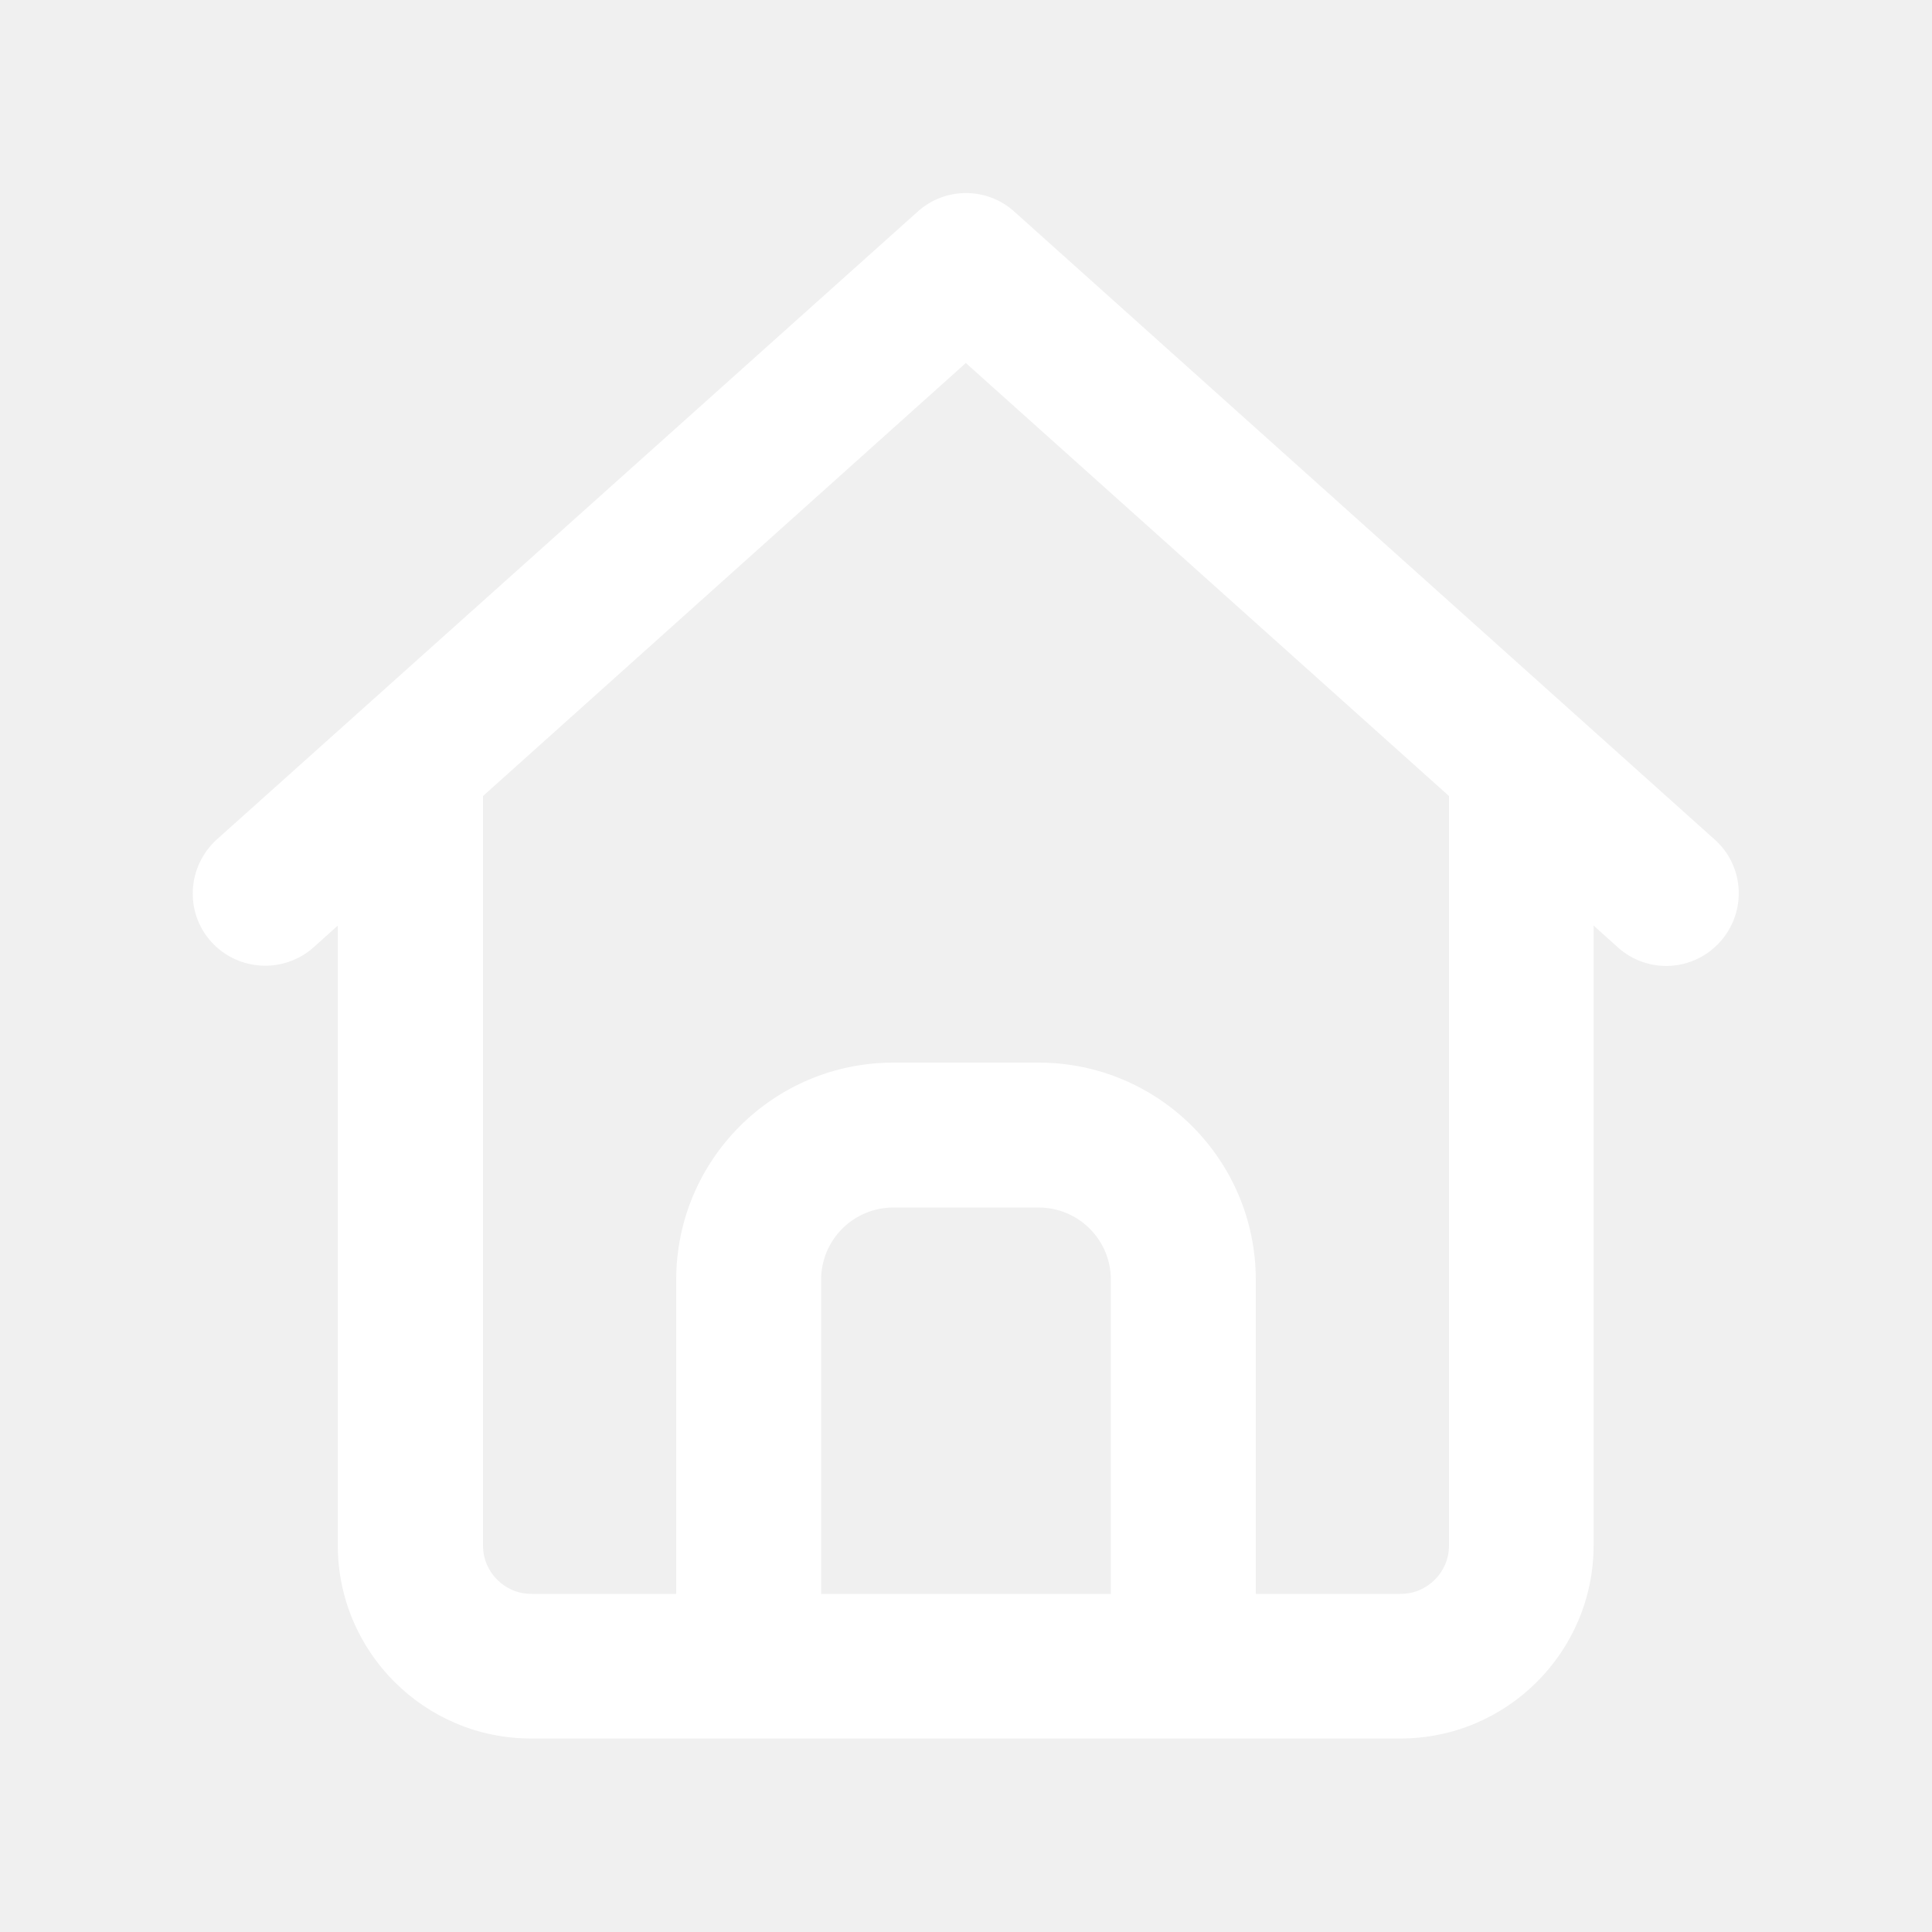
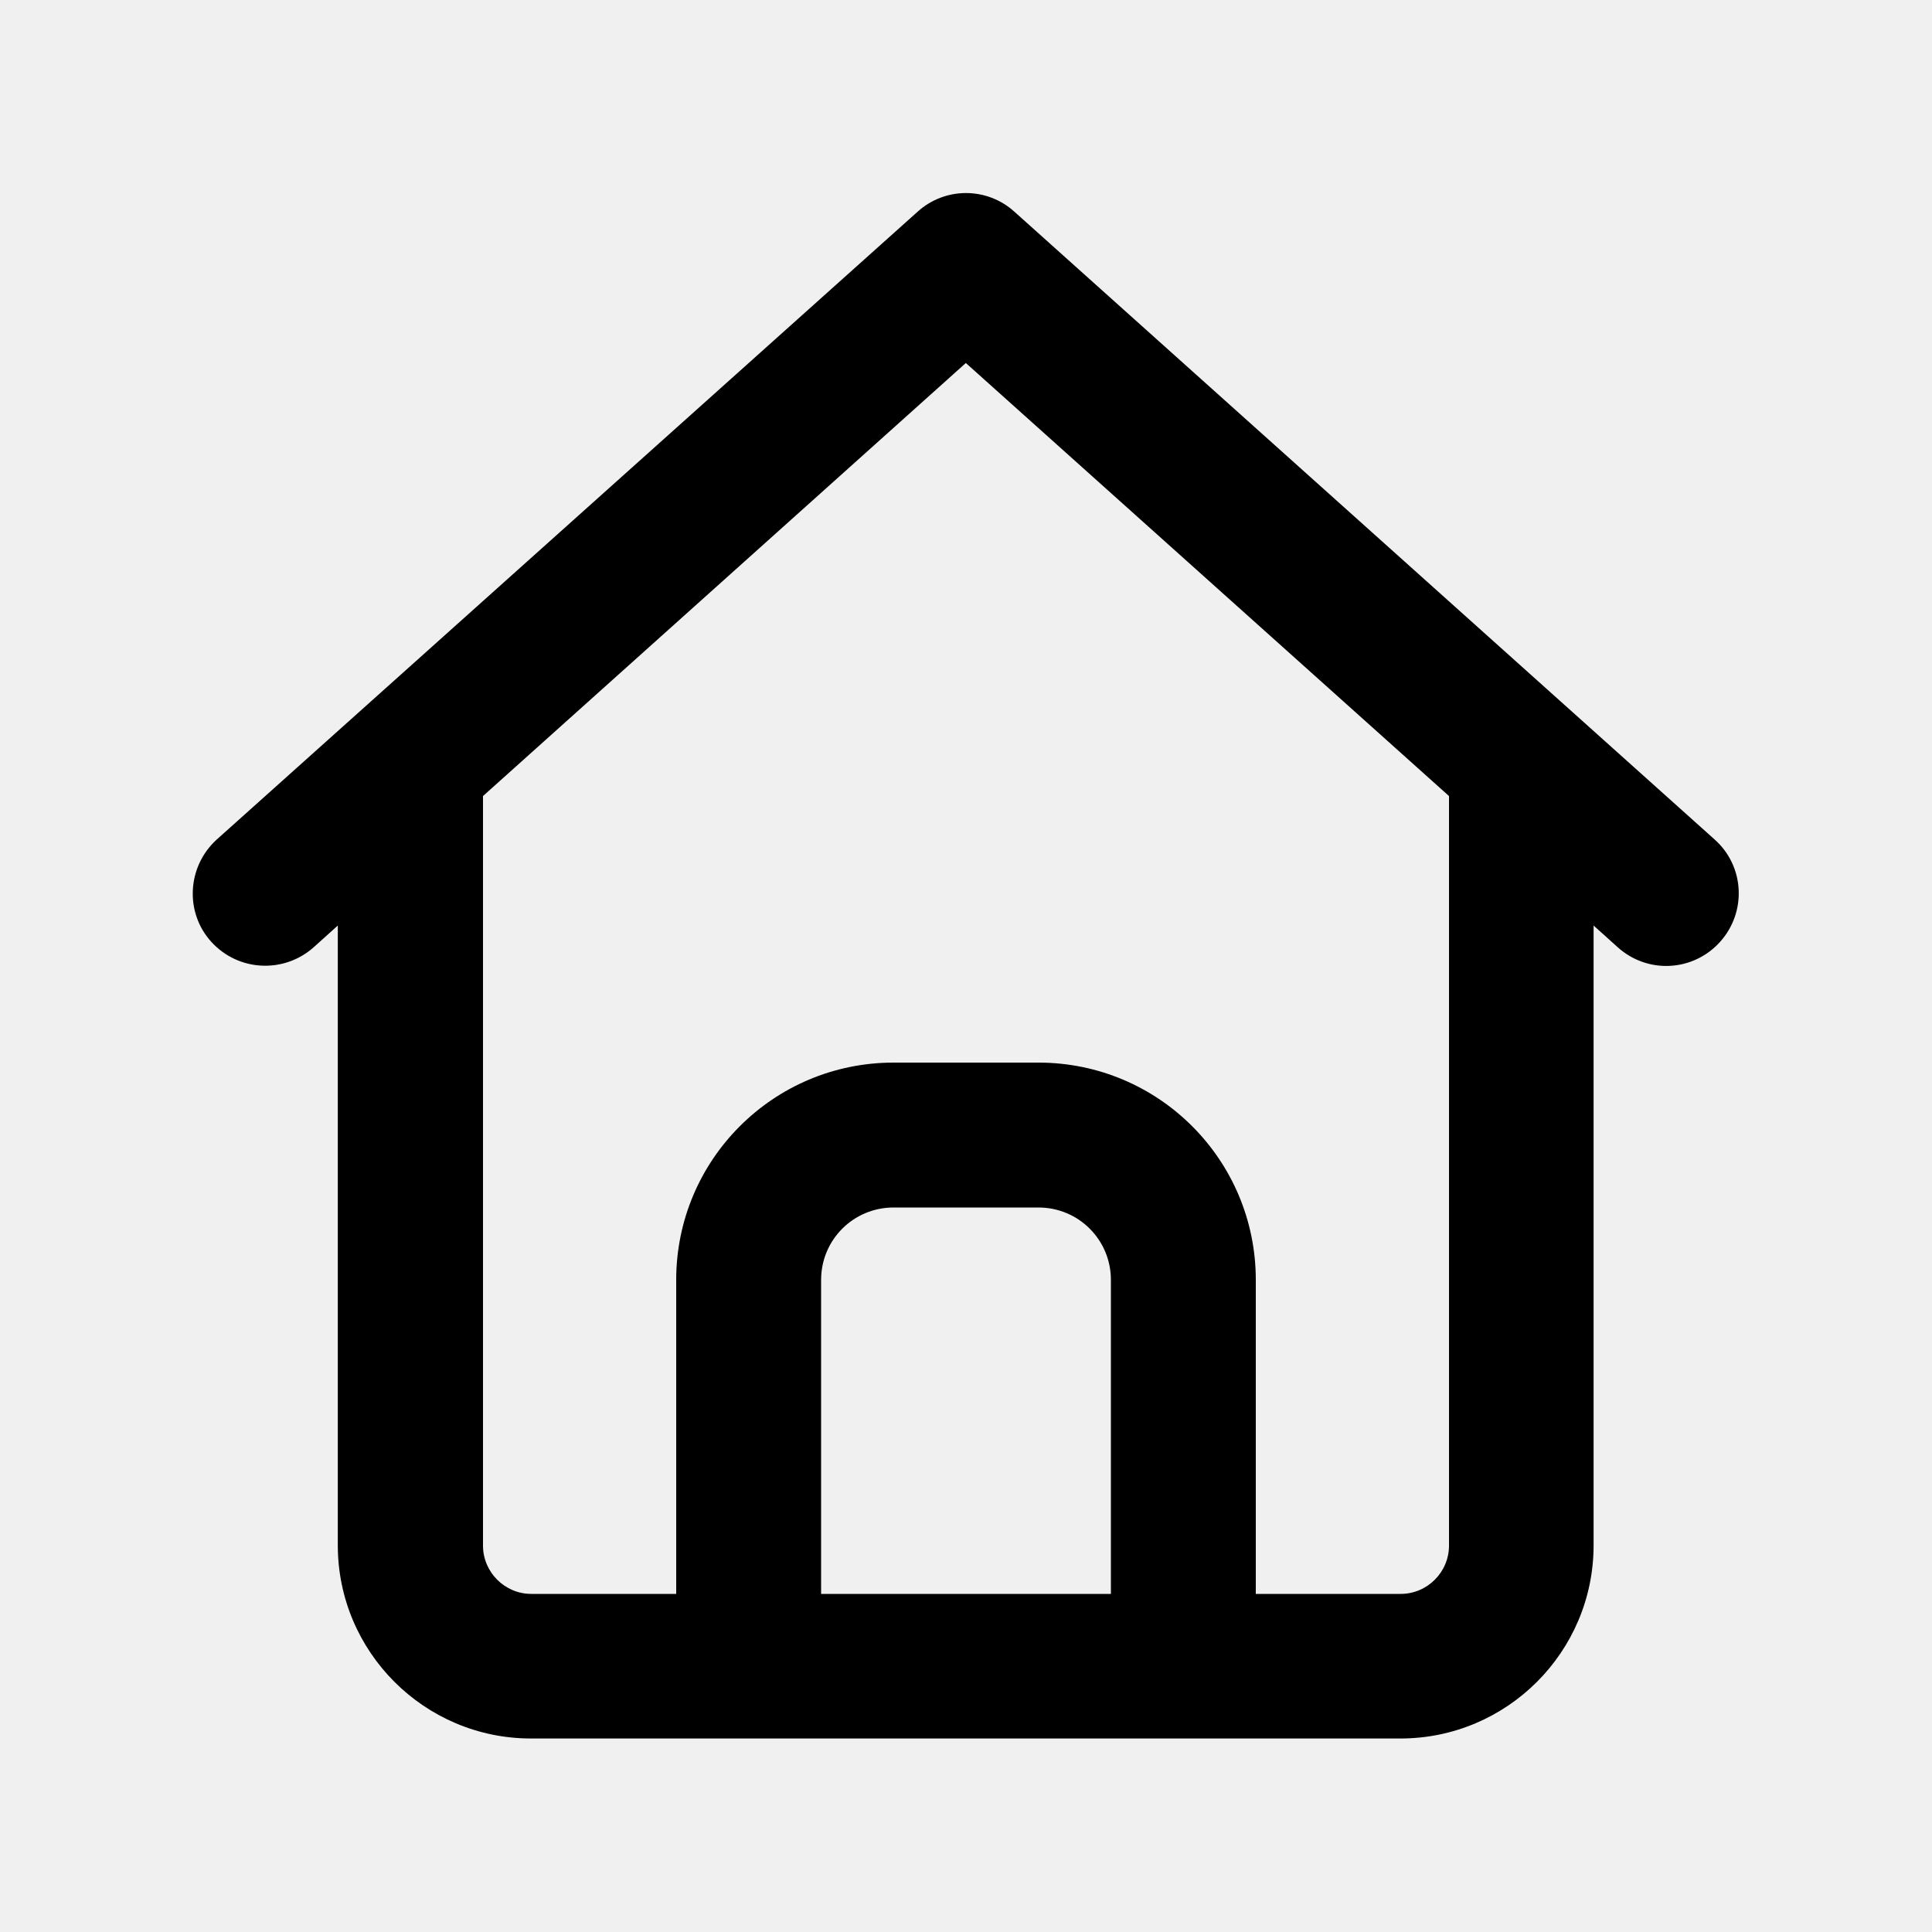
<svg xmlns="http://www.w3.org/2000/svg" viewBox="0 0 640 640">
-   <path fill="#ffffff" d="M304 70.1C313.1 61.9 326.9 61.9 336 70.1L568 278.1C577.9 286.9 578.7 302.1 569.8 312C560.9 321.9 545.8 322.7 535.9 313.8L527.9 306.6L527.9 511.9C527.9 547.2 499.2 575.9 463.9 575.9L175.9 575.9C140.6 575.9 111.9 547.2 111.9 511.9L111.9 306.6L103.9 313.8C94 322.6 78.9 321.8 70 312C61.1 302.2 62 287 71.8 278.1L304 70.1zM320 120.2L160 263.7L160 512C160 520.8 167.2 528 176 528L224 528L224 424C224 384.2 256.2 352 296 352L344 352C383.8 352 416 384.2 416 424L416 528L464 528C472.8 528 480 520.8 480 512L480 263.7L320 120.3zM272 528L368 528L368 424C368 410.7 357.3 400 344 400L296 400C282.7 400 272 410.7 272 424L272 528z" />
+   <path fill="currentColor" d="M304 70.1C313.1 61.9 326.9 61.9 336 70.1L568 278.1C577.9 286.9 578.7 302.1 569.8 312C560.9 321.9 545.8 322.7 535.9 313.8L527.9 306.6L527.9 511.9C527.9 547.2 499.2 575.9 463.9 575.9L175.9 575.9C140.6 575.9 111.9 547.2 111.9 511.9L111.9 306.6L103.9 313.8C94 322.6 78.9 321.8 70 312C61.1 302.2 62 287 71.8 278.1L304 70.1zM320 120.2L160 263.7L160 512C160 520.8 167.2 528 176 528L224 528L224 424C224 384.2 256.2 352 296 352L344 352C383.8 352 416 384.2 416 424L416 528L464 528C472.8 528 480 520.8 480 512L480 263.7L320 120.3zM272 528L368 528L368 424C368 410.7 357.3 400 344 400L296 400C282.7 400 272 410.7 272 424L272 528z" />
</svg>
